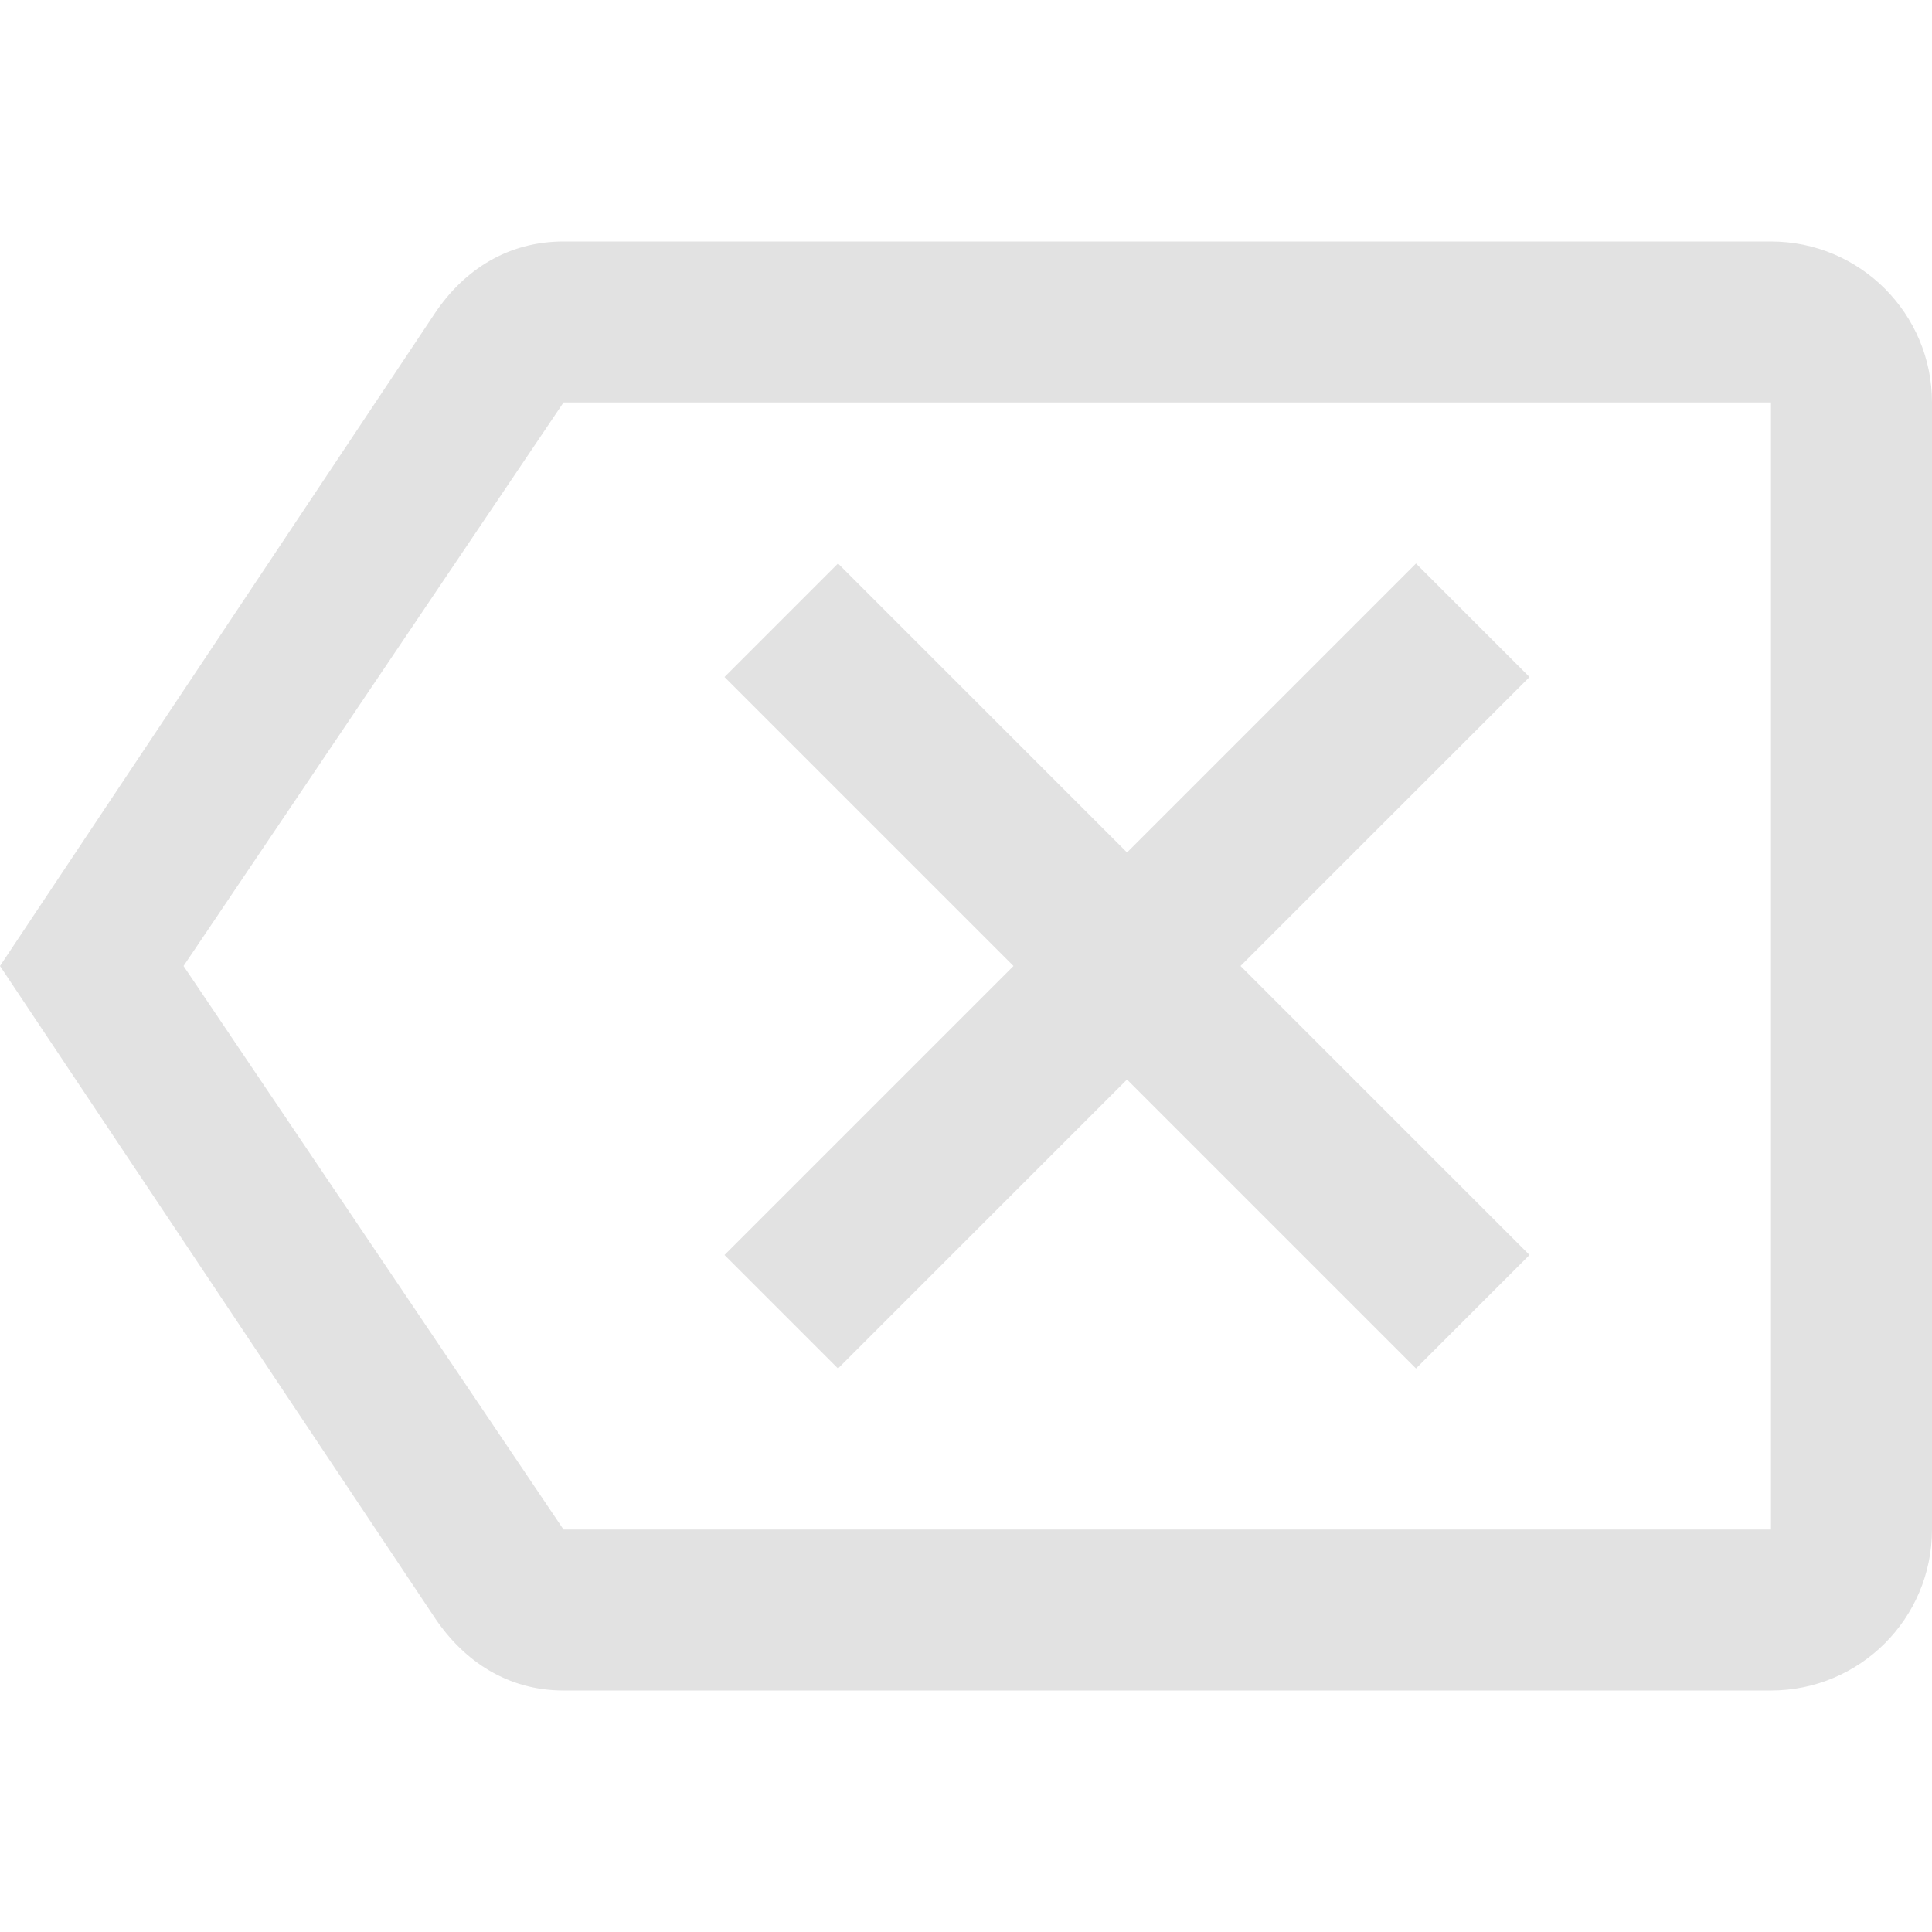
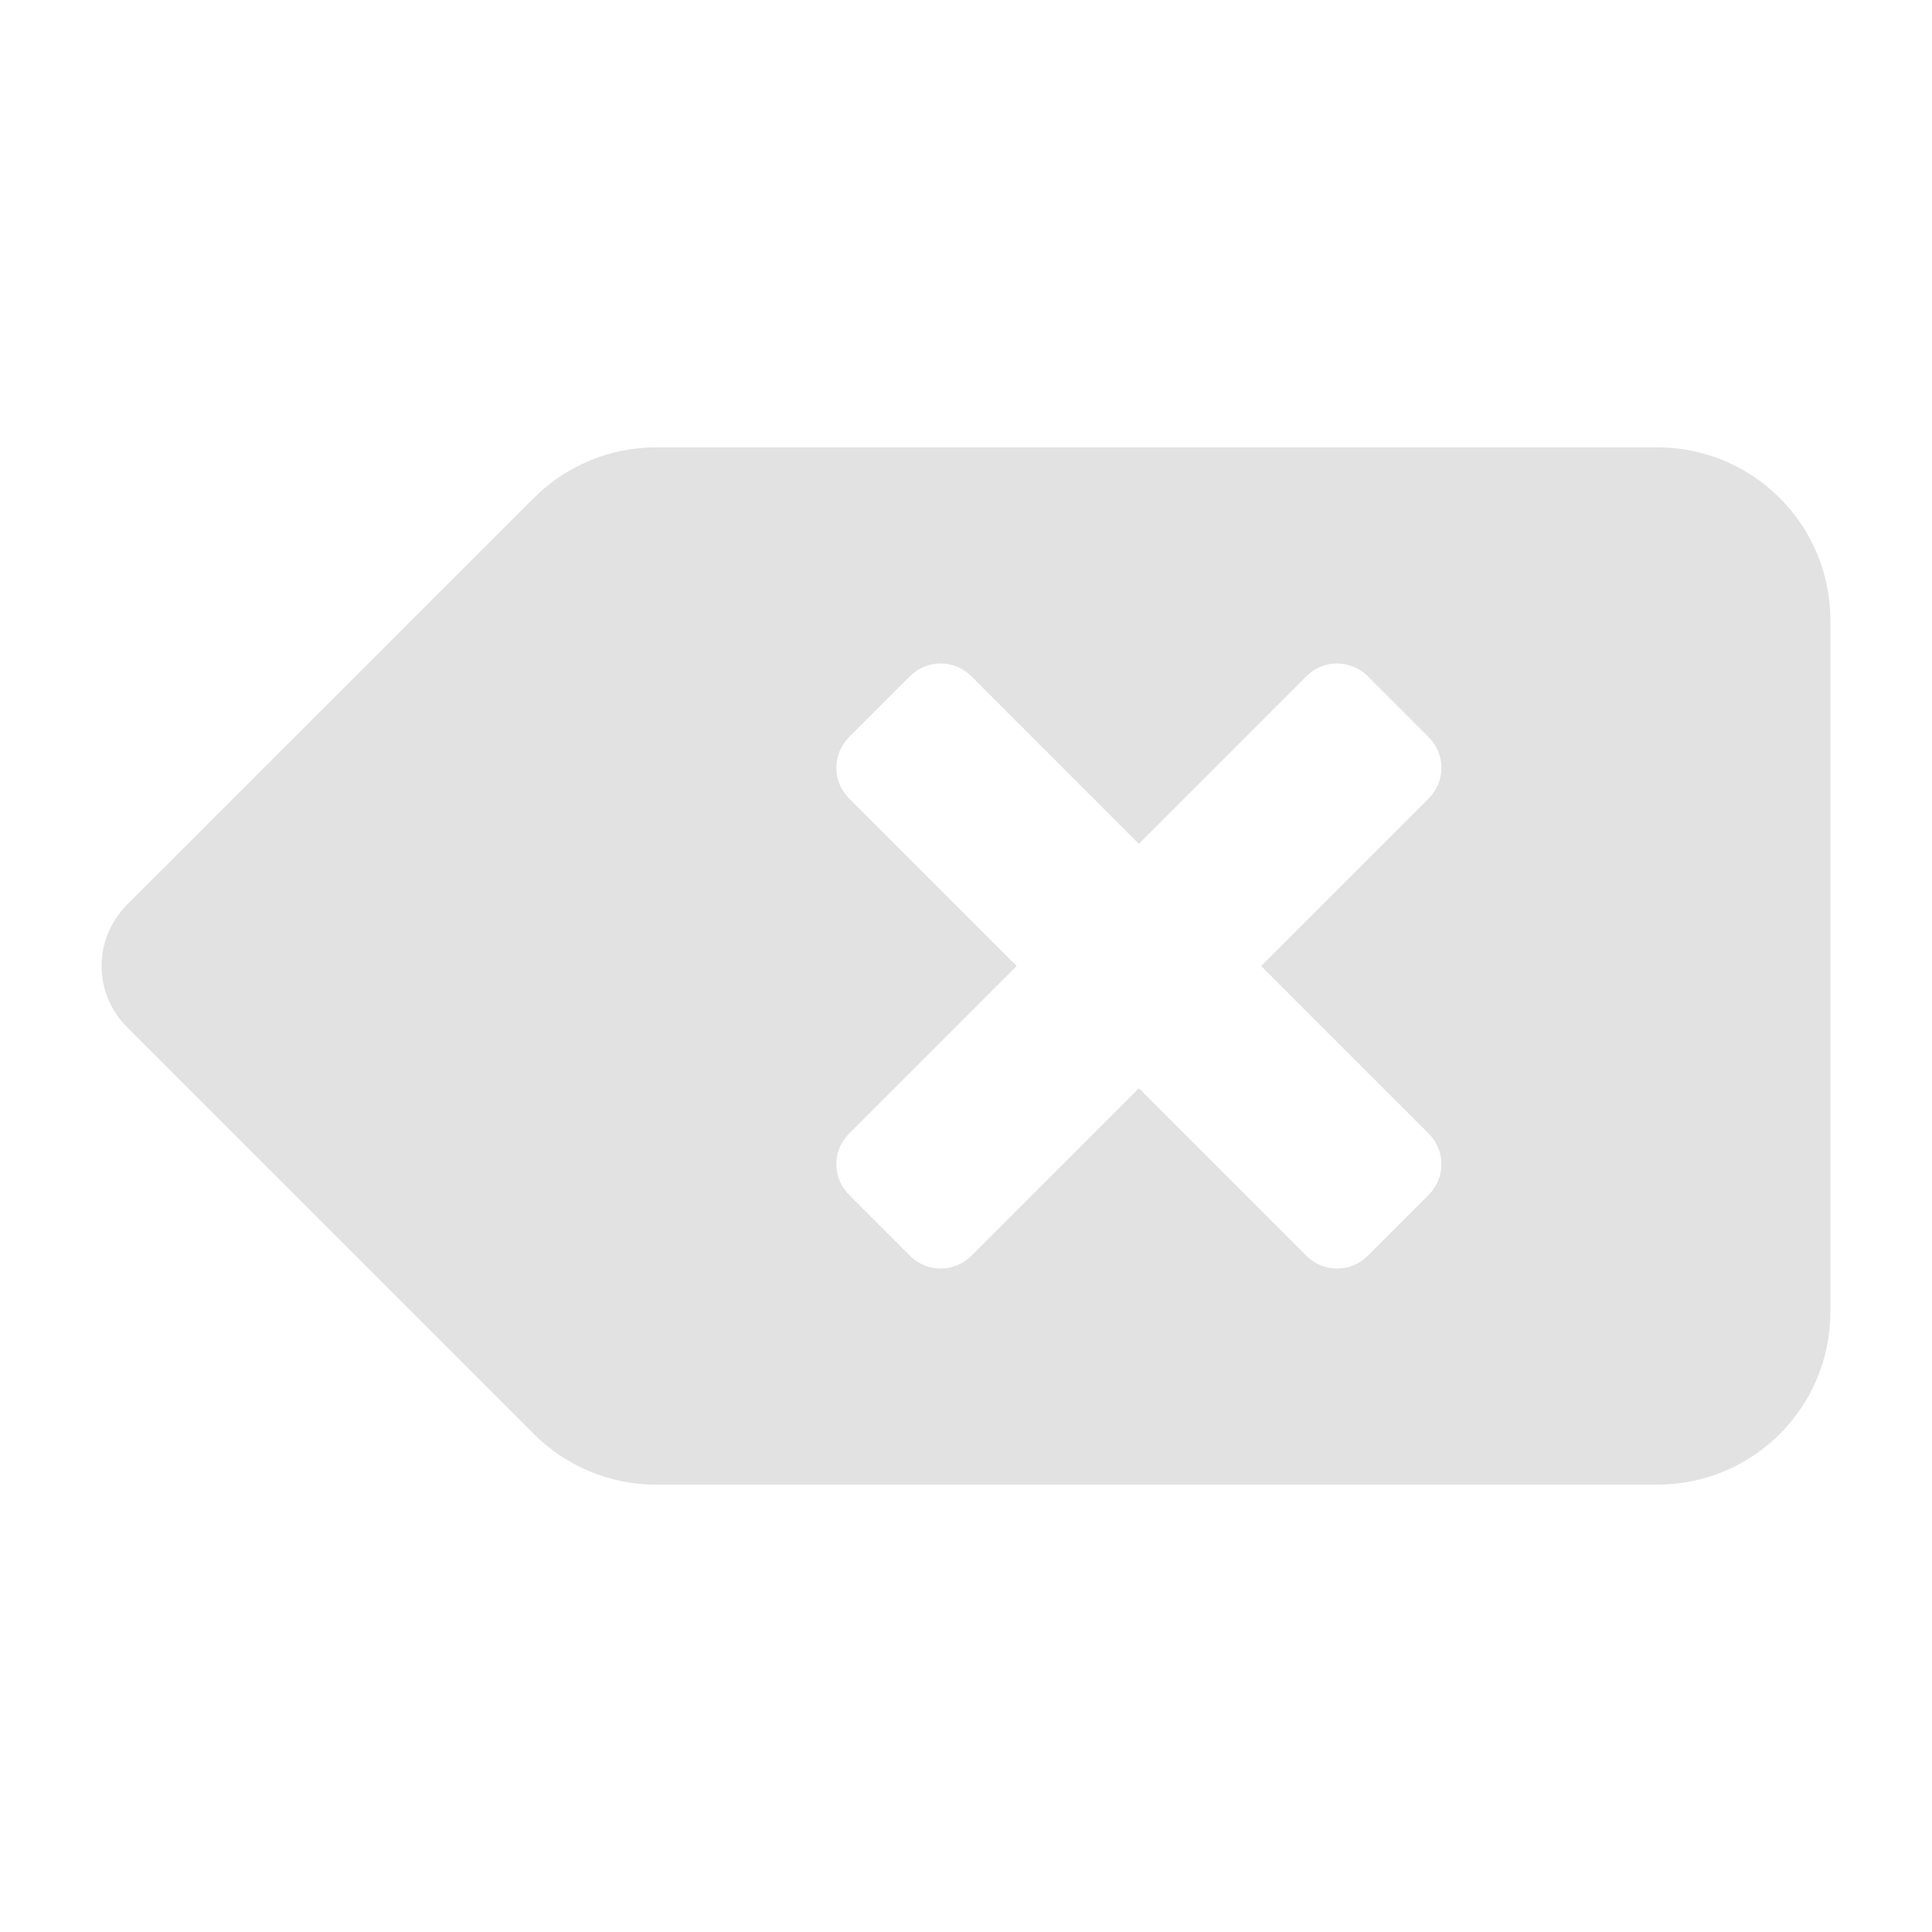
- <svg xmlns="http://www.w3.org/2000/svg" version="1.1" width="24" height="24" viewBox="0 0 24 24" id="svg4">
-   <defs id="defs8" />
-   <path d="M19,15.59L17.59,17L14,13.41L10.41,17L9,15.59L12.59,12L9,8.41L10.41,7L14,10.59L17.59,7L19,8.41L15.41,12L19,15.59M22,3A2,2 0 0,1 24,5V19A2,2 0 0,1 22,21H7C6.31,21 5.77,20.64 5.41,20.11L0,12L5.41,3.88C5.77,3.35 6.31,3 7,3H22M22,5H7L2.28,12L7,19H22V5Z" id="path2" style="fill:#e2e2e2" />
+ <svg xmlns="http://www.w3.org/2000/svg" version="1.1" width="1080" height="1080" viewBox="0 0 1080 1080" xml:space="preserve">
+   <defs>
+ </defs>
+   <rect x="0" y="0" width="100%" height="100%" fill="transparent" />
+   <g transform="matrix(1 0 0 1 540 540)" id="dfe49411-4f6c-4745-8725-36f795a0d61f">
+ </g>
+   <g transform="matrix(1 0 0 1 540 540)" id="d07712f4-1cf9-4dd4-9656-b52a35ef067f">
+     <rect style="stroke: none; stroke-width: 1; stroke-dasharray: none; stroke-linecap: butt; stroke-dashoffset: 0; stroke-linejoin: miter; stroke-miterlimit: 4; fill: rgb(255,255,255); fill-rule: nonzero; opacity: 1; visibility: hidden;" vector-effect="non-scaling-stroke" x="-540" y="-540" rx="0" ry="0" width="1080" height="1080" />
+   </g>
+   <g transform="matrix(1 0 0 1 50 50)">
+     <rect style="stroke: none; stroke-width: 1; stroke-dasharray: none; stroke-linecap: butt; stroke-dashoffset: 0; stroke-linejoin: miter; stroke-miterlimit: 4; fill: rgb(255,255,255); fill-opacity: 0; fill-rule: nonzero; opacity: 1;" vector-effect="non-scaling-stroke" x="-50" y="-50" rx="0" ry="0" width="100" height="100" />
+   </g>
+   <g transform="matrix(1 0 0 1 540 540)">
+     <rect style="stroke: none; stroke-width: 1; stroke-dasharray: none; stroke-linecap: butt; stroke-dashoffset: 0; stroke-linejoin: miter; stroke-miterlimit: 4; fill: rgb(255,255,255); fill-rule: nonzero; opacity: 1; visibility: hidden;" vector-effect="non-scaling-stroke" x="-540" y="-540" rx="0" ry="0" width="1080" height="1080" />
+   </g>
+   <g transform="matrix(1 0 0 1 50 50)">
+     <rect style="stroke: none; stroke-width: 1; stroke-dasharray: none; stroke-linecap: butt; stroke-dashoffset: 0; stroke-linejoin: miter; stroke-miterlimit: 4; fill: rgb(255,255,255); fill-opacity: 0; fill-rule: nonzero; opacity: 1;" vector-effect="non-scaling-stroke" x="-50" y="-50" rx="0" ry="0" width="100" height="100" />
+   </g>
+   <g transform="matrix(1 0 0 1 540 540)">
+     <rect style="stroke: none; stroke-width: 1; stroke-dasharray: none; stroke-linecap: butt; stroke-dashoffset: 0; stroke-linejoin: miter; stroke-miterlimit: 4; fill: rgb(255,255,255); fill-rule: nonzero; opacity: 1; visibility: hidden;" vector-effect="non-scaling-stroke" x="-540" y="-540" rx="0" ry="0" width="1080" height="1080" />
+   </g>
+   <g transform="matrix(0.94 0 0 0.94 79.29 79.3)">
+     <rect style="stroke: none; stroke-width: 1; stroke-dasharray: none; stroke-linecap: butt; stroke-dashoffset: 0; stroke-linejoin: miter; stroke-miterlimit: 4; fill: rgb(177,189,197); fill-opacity: 0; fill-rule: nonzero; opacity: 1;" vector-effect="non-scaling-stroke" x="-50" y="-50" rx="0" ry="0" width="100" height="100" />
+   </g>
+   <g transform="matrix(0.94 0 0 0.94 539.89 539.9)">
+     <rect style="stroke: none; stroke-width: 1; stroke-dasharray: none; stroke-linecap: butt; stroke-dashoffset: 0; stroke-linejoin: miter; stroke-miterlimit: 4; fill: rgb(177,189,197); fill-opacity: 0; fill-rule: nonzero; opacity: 1; visibility: hidden;" vector-effect="non-scaling-stroke" x="-540" y="-540" rx="0" ry="0" width="1080" height="1080" />
+   </g>
+   <g transform="matrix(1 0 0 1 50 50)">
+     <rect style="stroke: none; stroke-width: 1; stroke-dasharray: none; stroke-linecap: butt; stroke-dashoffset: 0; stroke-linejoin: miter; stroke-miterlimit: 4; fill: rgb(255,255,255); fill-opacity: 0; fill-rule: nonzero; opacity: 1;" vector-effect="non-scaling-stroke" x="-50" y="-50" rx="0" ry="0" width="100" height="100" />
+   </g>
+   <g transform="matrix(1 0 0 1 540 540)">
+     <rect style="stroke: none; stroke-width: 1; stroke-dasharray: none; stroke-linecap: butt; stroke-dashoffset: 0; stroke-linejoin: miter; stroke-miterlimit: 4; fill: rgb(255,255,255); fill-rule: nonzero; opacity: 1; visibility: hidden;" vector-effect="non-scaling-stroke" x="-540" y="-540" rx="0" ry="0" width="1080" height="1080" />
+   </g>
+   <g transform="matrix(1 0 0 1 76.17 34.91)">
+     <rect style="stroke: none; stroke-width: 1; stroke-dasharray: none; stroke-linecap: butt; stroke-dashoffset: 0; stroke-linejoin: miter; stroke-miterlimit: 4; fill: rgb(255,255,255); fill-opacity: 0; fill-rule: nonzero; opacity: 1;" vector-effect="non-scaling-stroke" x="-50" y="-50" rx="0" ry="0" width="100" height="100" />
+   </g>
+   <g transform="matrix(1 0 0 1 566.17 524.91)">
+     <rect style="stroke: none; stroke-width: 1; stroke-dasharray: none; stroke-linecap: butt; stroke-dashoffset: 0; stroke-linejoin: miter; stroke-miterlimit: 4; fill: rgb(255,255,255); fill-rule: nonzero; opacity: 1; visibility: hidden;" vector-effect="non-scaling-stroke" x="-540" y="-540" rx="0" ry="0" width="1080" height="1080" />
+   </g>
+   <g transform="matrix(1 0 0 1 23.83 65.09)">
+     <rect style="stroke: none; stroke-width: 1; stroke-dasharray: none; stroke-linecap: butt; stroke-dashoffset: 0; stroke-linejoin: miter; stroke-miterlimit: 4; fill: rgb(34,30,30); fill-opacity: 0; fill-rule: nonzero; opacity: 1;" vector-effect="non-scaling-stroke" x="-50" y="-50" rx="0" ry="0" width="100" height="100" />
+   </g>
+   <g transform="matrix(1 0 0 1 513.83 555.09)">
+     <rect style="stroke: none; stroke-width: 1; stroke-dasharray: none; stroke-linecap: butt; stroke-dashoffset: 0; stroke-linejoin: miter; stroke-miterlimit: 4; fill: rgb(34,30,30); fill-opacity: 0; fill-rule: nonzero; opacity: 1; visibility: hidden;" vector-effect="non-scaling-stroke" x="-540" y="-540" rx="0" ry="0" width="1080" height="1080" />
+   </g>
+   <g transform="matrix(1 0 0 1 76.17 34.91)">
+     <rect style="stroke: none; stroke-width: 1; stroke-dasharray: none; stroke-linecap: butt; stroke-dashoffset: 0; stroke-linejoin: miter; stroke-miterlimit: 4; fill: rgb(255,255,255); fill-opacity: 0; fill-rule: nonzero; opacity: 1;" vector-effect="non-scaling-stroke" x="-50" y="-50" rx="0" ry="0" width="100" height="100" />
+   </g>
+   <g transform="matrix(1 0 0 1 566.17 524.91)">
+     <rect style="stroke: none; stroke-width: 1; stroke-dasharray: none; stroke-linecap: butt; stroke-dashoffset: 0; stroke-linejoin: miter; stroke-miterlimit: 4; fill: rgb(255,255,255); fill-rule: nonzero; opacity: 1; visibility: hidden;" vector-effect="non-scaling-stroke" x="-540" y="-540" rx="0" ry="0" width="1080" height="1080" />
+   </g>
+   <g transform="matrix(1 0 0 1 76.17 34.91)">
+     <rect style="stroke: none; stroke-width: 1; stroke-dasharray: none; stroke-linecap: butt; stroke-dashoffset: 0; stroke-linejoin: miter; stroke-miterlimit: 4; fill: rgb(255,255,255); fill-opacity: 0; fill-rule: nonzero; opacity: 1;" vector-effect="non-scaling-stroke" x="-50" y="-50" rx="0" ry="0" width="100" height="100" />
+   </g>
+   <g transform="matrix(1 0 0 1 566.17 524.91)">
+     <rect style="stroke: none; stroke-width: 1; stroke-dasharray: none; stroke-linecap: butt; stroke-dashoffset: 0; stroke-linejoin: miter; stroke-miterlimit: 4; fill: rgb(255,255,255); fill-rule: nonzero; opacity: 1; visibility: hidden;" vector-effect="non-scaling-stroke" x="-540" y="-540" rx="0" ry="0" width="1080" height="1080" />
+   </g>
+   <g transform="matrix(1 0 0 1 50 50)">
+     <rect style="stroke: none; stroke-width: 1; stroke-dasharray: none; stroke-linecap: butt; stroke-dashoffset: 0; stroke-linejoin: miter; stroke-miterlimit: 4; fill: rgb(255,255,255); fill-opacity: 0; fill-rule: nonzero; opacity: 1;" vector-effect="non-scaling-stroke" x="-50" y="-50" rx="0" ry="0" width="100" height="100" />
+   </g>
+   <g transform="matrix(1 0 0 1 540 540)">
+     <rect style="stroke: none; stroke-width: 1; stroke-dasharray: none; stroke-linecap: butt; stroke-dashoffset: 0; stroke-linejoin: miter; stroke-miterlimit: 4; fill: rgb(255,255,255); fill-rule: nonzero; opacity: 1; visibility: hidden;" vector-effect="non-scaling-stroke" x="-540" y="-540" rx="0" ry="0" width="1080" height="1080" />
+   </g>
+   <g transform="matrix(1 0 0 1 50 50)">
+     <rect style="stroke: none; stroke-width: 1; stroke-dasharray: none; stroke-linecap: butt; stroke-dashoffset: 0; stroke-linejoin: miter; stroke-miterlimit: 4; fill: rgb(255,255,255); fill-opacity: 0; fill-rule: nonzero; opacity: 1;" vector-effect="non-scaling-stroke" x="-50" y="-50" rx="0" ry="0" width="100" height="100" />
+   </g>
+   <g transform="matrix(1 0 0 1 540 540)">
+     <rect style="stroke: none; stroke-width: 1; stroke-dasharray: none; stroke-linecap: butt; stroke-dashoffset: 0; stroke-linejoin: miter; stroke-miterlimit: 4; fill: rgb(255,255,255); fill-rule: nonzero; opacity: 1; visibility: hidden;" vector-effect="non-scaling-stroke" x="-540" y="-540" rx="0" ry="0" width="1080" height="1080" />
+   </g>
+   <g transform="matrix(1 0 0 1 50 50)">
+     <rect style="stroke: none; stroke-width: 1; stroke-dasharray: none; stroke-linecap: butt; stroke-dashoffset: 0; stroke-linejoin: miter; stroke-miterlimit: 4; fill: rgb(255,255,255); fill-opacity: 0; fill-rule: nonzero; opacity: 1;" vector-effect="non-scaling-stroke" x="-50" y="-50" rx="0" ry="0" width="100" height="100" />
+   </g>
+   <g transform="matrix(1 0 0 1 540 540)">
+     <rect style="stroke: none; stroke-width: 1; stroke-dasharray: none; stroke-linecap: butt; stroke-dashoffset: 0; stroke-linejoin: miter; stroke-miterlimit: 4; fill: rgb(255,255,255); fill-rule: nonzero; opacity: 1; visibility: hidden;" vector-effect="non-scaling-stroke" x="-540" y="-540" rx="0" ry="0" width="1080" height="1080" />
+   </g>
+   <g transform="matrix(1 0 0 1 50 50)">
+     <rect style="stroke: none; stroke-width: 1; stroke-dasharray: none; stroke-linecap: butt; stroke-dashoffset: 0; stroke-linejoin: miter; stroke-miterlimit: 4; fill: rgb(255,255,255); fill-opacity: 0; fill-rule: nonzero; opacity: 1;" vector-effect="non-scaling-stroke" x="-50" y="-50" rx="0" ry="0" width="100" height="100" />
+   </g>
+   <g transform="matrix(1 0 0 1 540 540)">
+     <rect style="stroke: none; stroke-width: 1; stroke-dasharray: none; stroke-linecap: butt; stroke-dashoffset: 0; stroke-linejoin: miter; stroke-miterlimit: 4; fill: rgb(255,255,255); fill-rule: nonzero; opacity: 1; visibility: hidden;" vector-effect="non-scaling-stroke" x="-540" y="-540" rx="0" ry="0" width="1080" height="1080" />
+   </g>
+   <g transform="matrix(1 0 0 1 50 50)">
+     <rect style="stroke: none; stroke-width: 1; stroke-dasharray: none; stroke-linecap: butt; stroke-dashoffset: 0; stroke-linejoin: miter; stroke-miterlimit: 4; fill: rgb(255,255,255); fill-opacity: 0; fill-rule: nonzero; opacity: 1;" vector-effect="non-scaling-stroke" x="-50" y="-50" rx="0" ry="0" width="100" height="100" />
+   </g>
+   <g transform="matrix(1 0 0 1 540 540)">
+     <rect style="stroke: none; stroke-width: 1; stroke-dasharray: none; stroke-linecap: butt; stroke-dashoffset: 0; stroke-linejoin: miter; stroke-miterlimit: 4; fill: rgb(255,255,255); fill-rule: nonzero; opacity: 1; visibility: hidden;" vector-effect="non-scaling-stroke" x="-540" y="-540" rx="0" ry="0" width="1080" height="1080" />
+   </g>
+   <g transform="matrix(1 0 0 1 50 50)">
+     <rect style="stroke: none; stroke-width: 1; stroke-dasharray: none; stroke-linecap: butt; stroke-dashoffset: 0; stroke-linejoin: miter; stroke-miterlimit: 4; fill: rgb(255,255,255); fill-opacity: 0; fill-rule: nonzero; opacity: 1;" vector-effect="non-scaling-stroke" x="-50" y="-50" rx="0" ry="0" width="100" height="100" />
+   </g>
+   <g transform="matrix(1 0 0 1 540 540)">
+     <rect style="stroke: none; stroke-width: 1; stroke-dasharray: none; stroke-linecap: butt; stroke-dashoffset: 0; stroke-linejoin: miter; stroke-miterlimit: 4; fill: rgb(255,255,255); fill-rule: nonzero; opacity: 1; visibility: hidden;" vector-effect="non-scaling-stroke" x="-540" y="-540" rx="0" ry="0" width="1080" height="1080" />
+   </g>
+   <g transform="matrix(1.51 0 0 1.51 540 540)" id="e9930913-b6f6-4522-a2c2-98a93bfb36dd">
+     <path style="stroke: rgb(0,0,0); stroke-width: 0; stroke-dasharray: none; stroke-linecap: butt; stroke-dashoffset: 0; stroke-linejoin: miter; stroke-miterlimit: 4; fill: rgb(226,226,226); fill-rule: nonzero; opacity: 1;" vector-effect="non-scaling-stroke" transform=" translate(-320, -256)" d="M 576 64 L 205.26 64 C 188.283 63.997 172.001 70.742 160 82.75 L 9.37 233.37 C -3.13 245.87 -3.13 266.13 9.37 278.62 L 160 429.25 C 172 441.25 188.28 448 205.25 448 L 576 448 C 611.35 448 640 419.35 640 384 L 640 128 C 640 92.65 611.35 64 576 64 z M 491.31 318.06 C 497.56 324.31 497.56 334.44 491.31 340.69 L 468.69 363.31 C 462.44 369.56 452.31 369.56 446.06 363.31 L 384 301.25 L 321.94 363.31 C 315.69 369.56 305.56 369.56 299.31 363.31 L 276.69 340.69 C 270.44 334.44 270.44 324.31 276.69 318.06 L 338.75 256 L 276.69 193.94 C 270.44 187.69 270.44 177.56 276.69 171.31 L 299.31 148.69 C 305.56 142.44 315.69 142.44 321.94 148.69 L 384 210.75 L 446.06 148.69 C 452.31 142.44 462.44 142.44 468.69 148.69 L 491.31 171.31 C 497.56 177.56 497.56 187.69 491.31 193.94 L 429.25 256 L 491.31 318.06 z" stroke-linecap="round" />
+   </g>
</svg>
